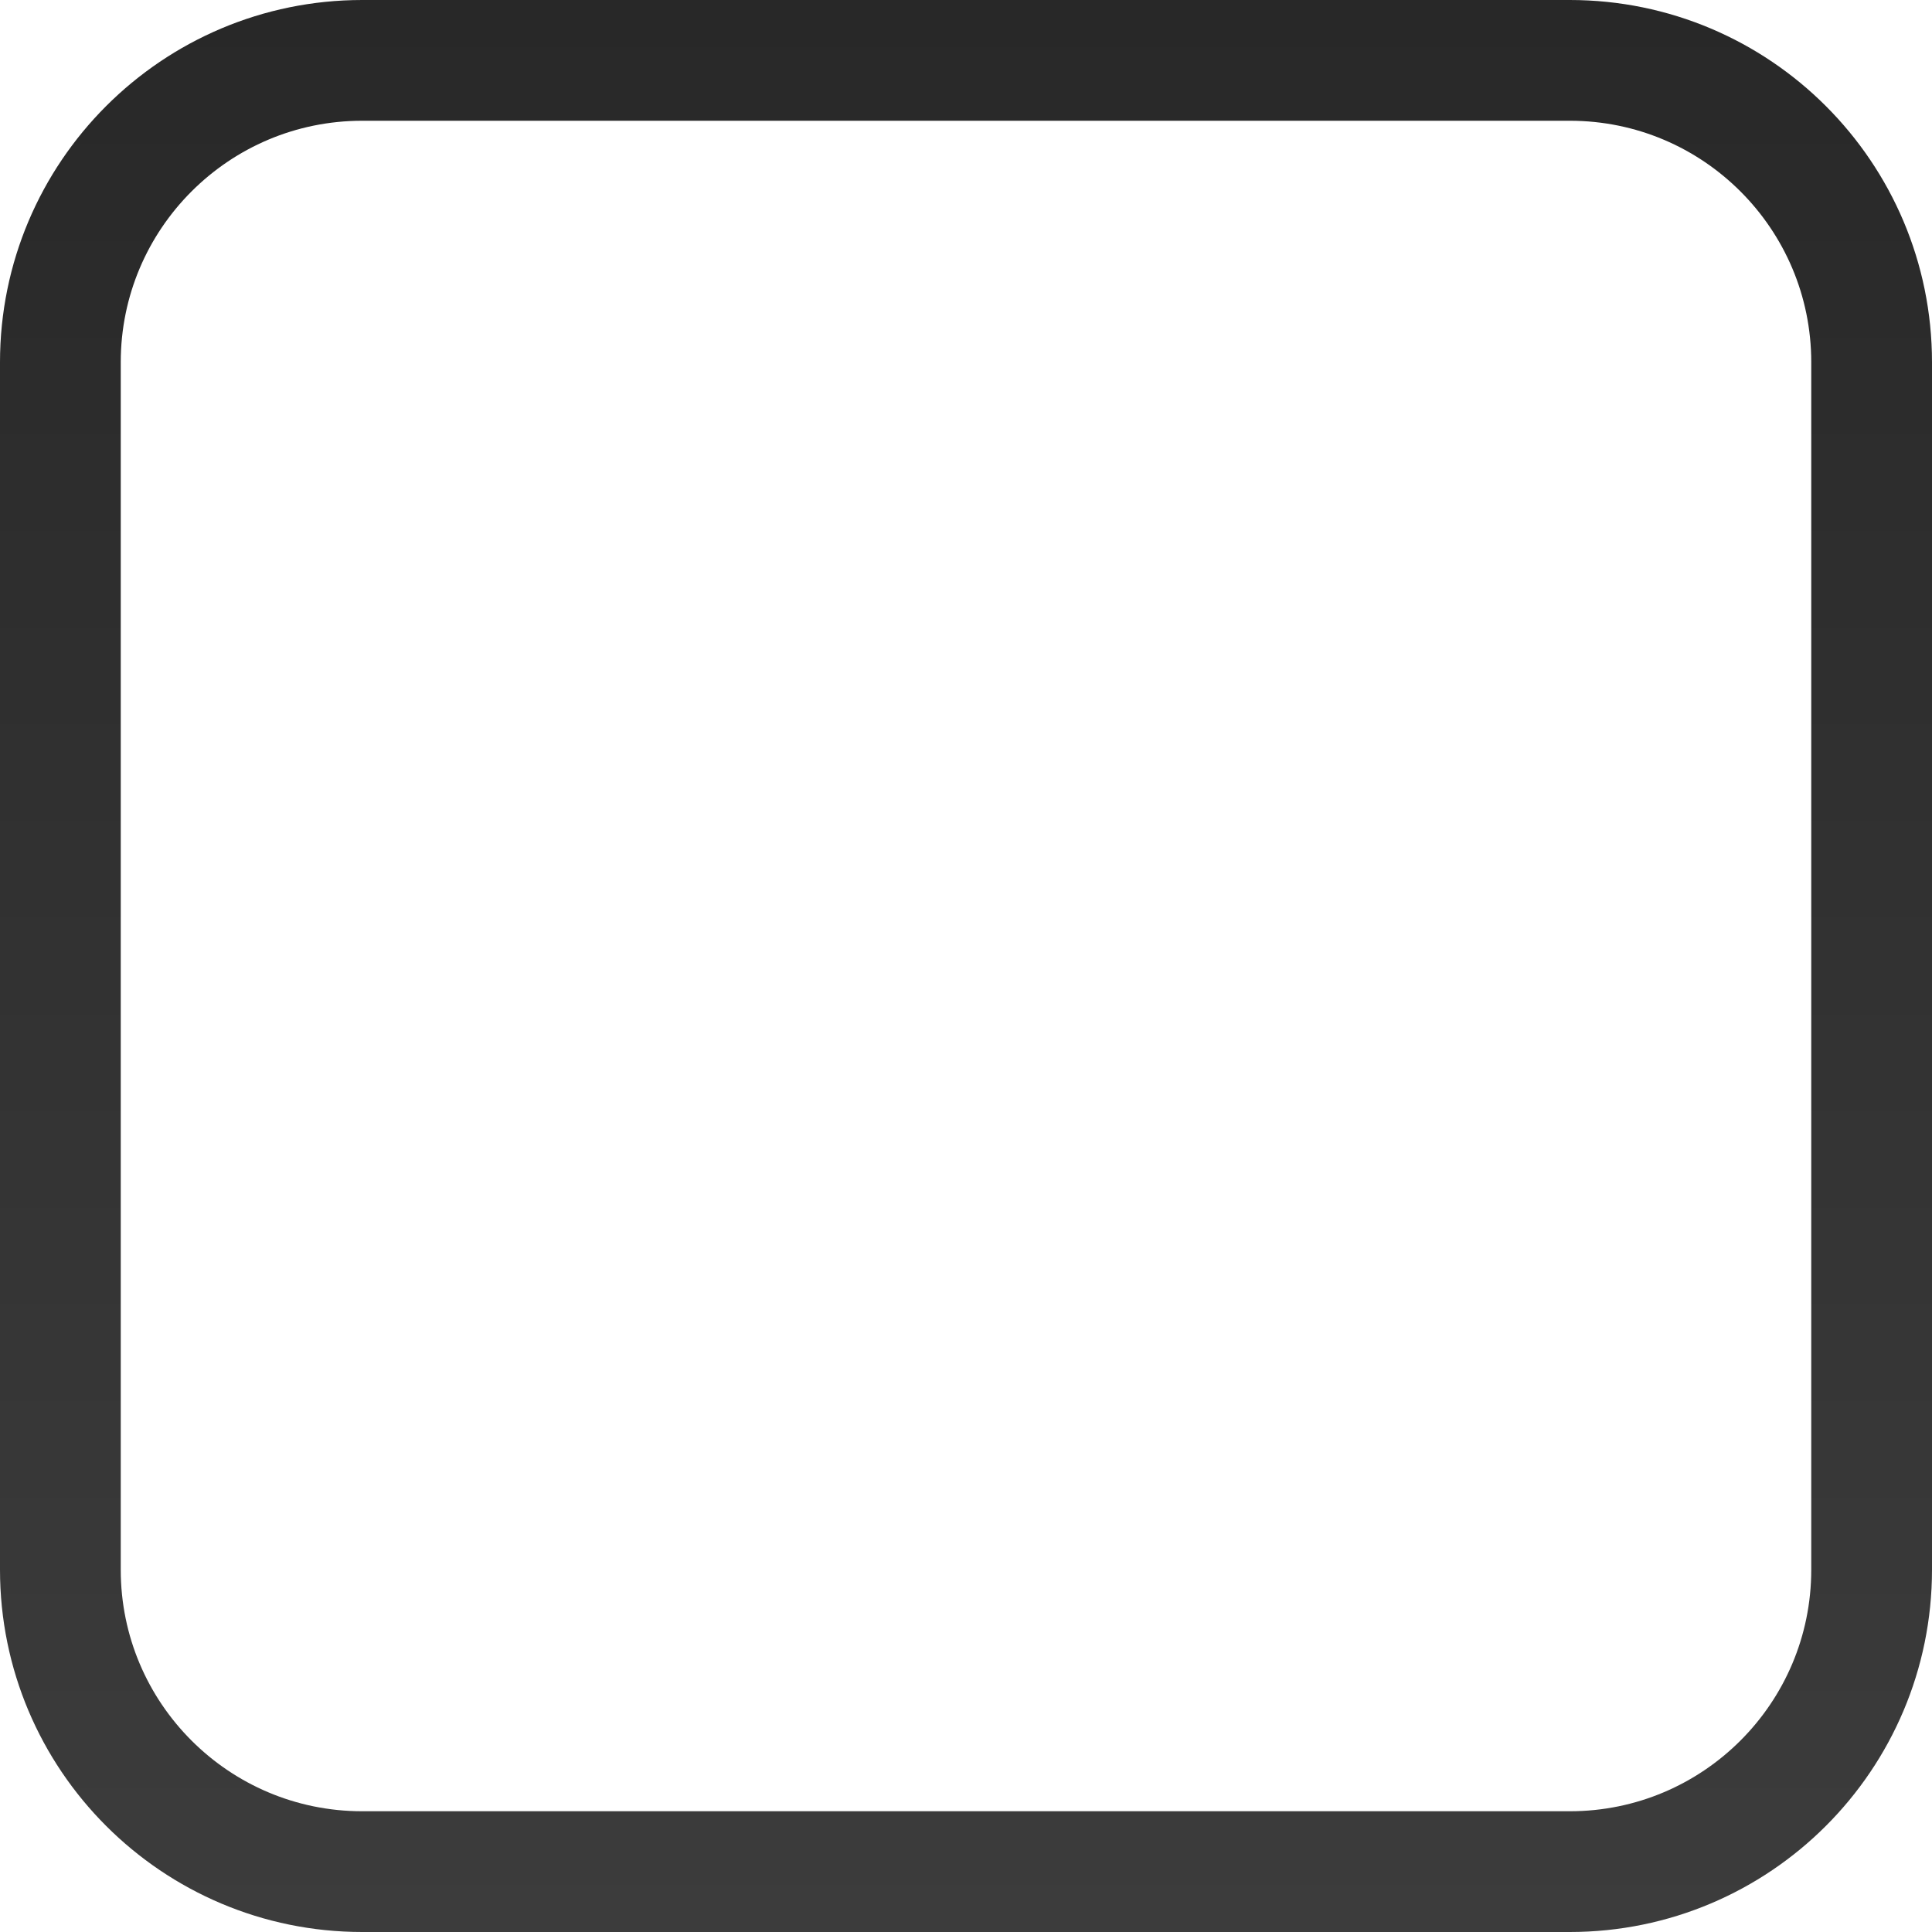
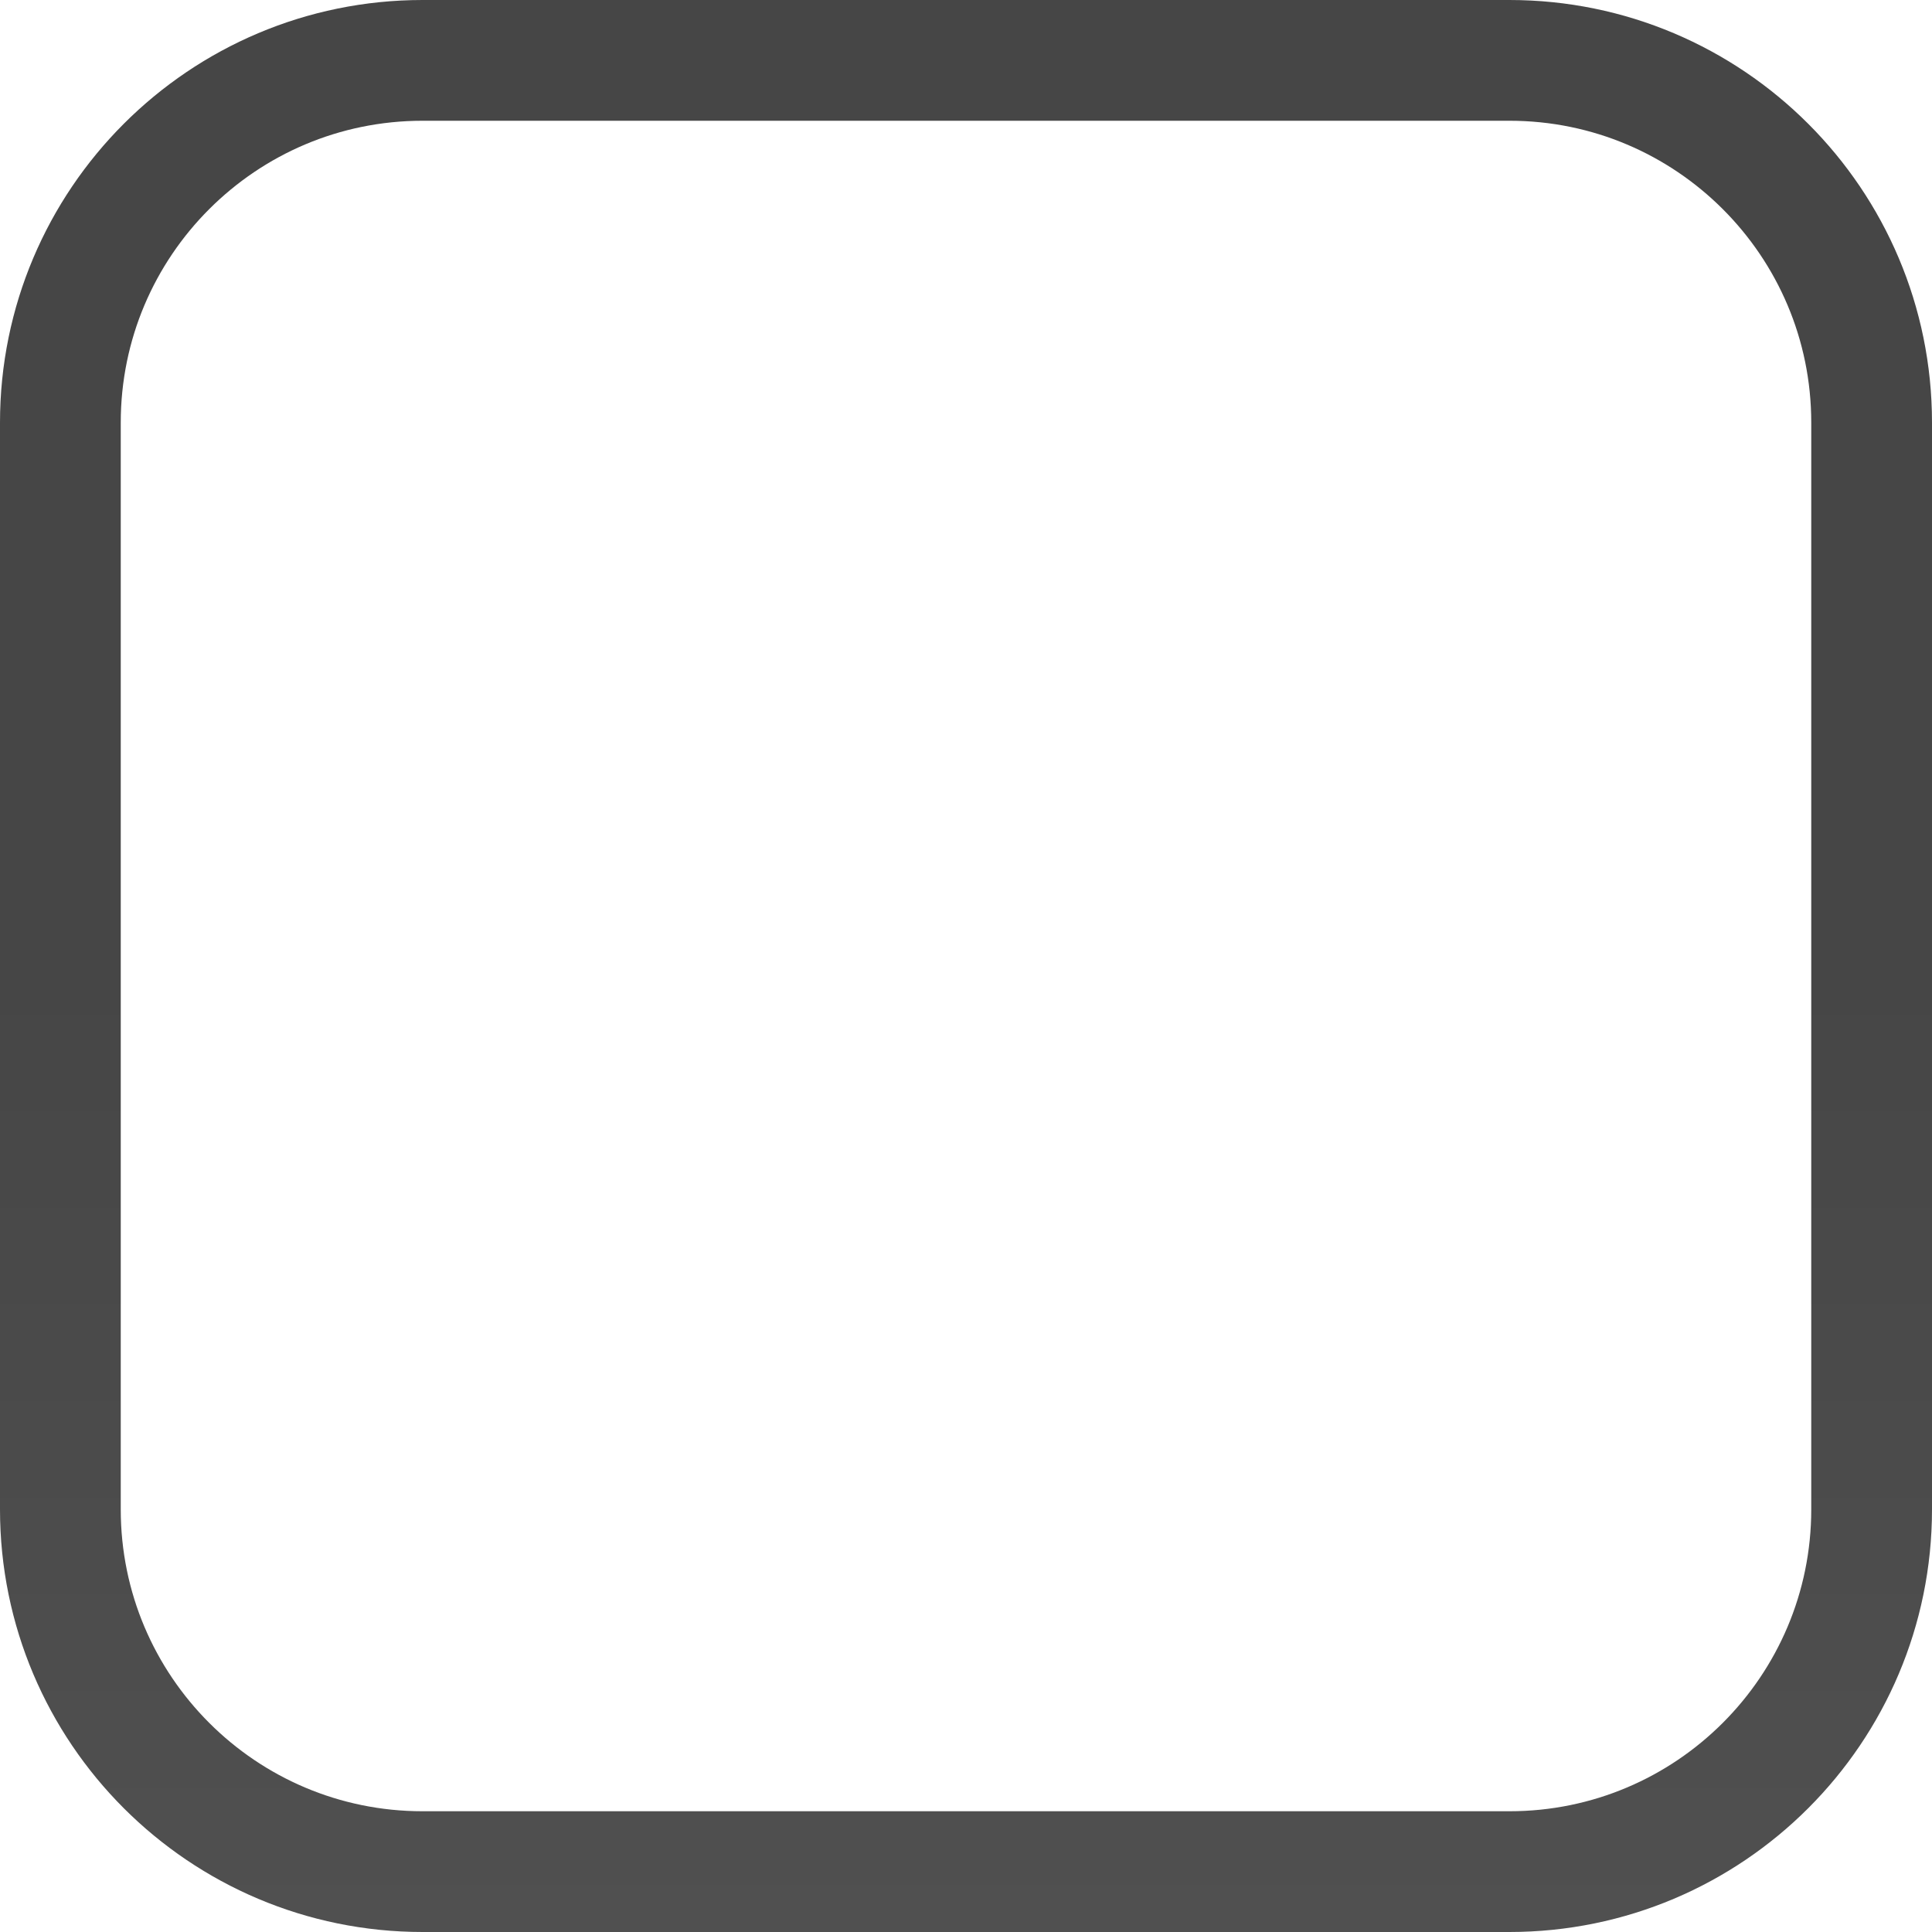
<svg xmlns="http://www.w3.org/2000/svg" xmlns:xlink="http://www.w3.org/1999/xlink" width="16px" height="16px" id="svg33222" version="1.1">
  <defs id="defs33224">
    <linearGradient id="linearGradient7928">
-       <stop style="stop-color:#282828;stop-opacity:1;" offset="0" id="stop7930" />
-       <stop style="stop-color:#3c3c3c;stop-opacity:1;" offset="1" id="stop7932" />
+       <stop style="stop-color:#464646;stop-opacity:1;" offset="0" id="stop7930" />
+       <stop id="stop3755" offset="0.5" style="stop-color:#464646;stop-opacity:1;" />
+       <stop style="stop-color:#505050;stop-opacity:1;" offset="1" id="stop7932" />
    </linearGradient>
-     <linearGradient id="linearGradient4410-4-9-7-9">
-       <stop style="stop-color:#535156;stop-opacity:1;" offset="0" id="stop4412-6-7-4-4" />
-       <stop style="stop-color:#333333;stop-opacity:1;" offset="1" id="stop4414-9-8-8-8" />
-     </linearGradient>
-     <linearGradient xlink:href="#linearGradient5378-2-93" id="linearGradient17869" gradientUnits="userSpaceOnUse" gradientTransform="matrix(0.5965909,0,0,0.5909091,-423.9451,-57.0549)" x1="220" y1="304" x2="220" y2="336.062" />
-     <linearGradient id="linearGradient5378-2-93">
-       <stop style="stop-color:#f4f6f4;stop-opacity:1" offset="0" id="stop5380-6-3" />
-       <stop style="stop-color:#d7dad7;stop-opacity:1" offset="1" id="stop5382-06-2" />
-     </linearGradient>
-     <linearGradient xlink:href="#linearGradient4410-4-9-7-9" id="linearGradient34952" x1="7.97" y1="0.97" x2="7.97" y2="14.937" gradientUnits="userSpaceOnUse" />
    <linearGradient xlink:href="#linearGradient7928" id="linearGradient7934" x1="2.9802322e-08" y1="8" x2="16" y2="8" gradientUnits="userSpaceOnUse" />
  </defs>
  <g id="layer1">
-     <rect ry="2.5" rx="2.5" y="0.5" x="0.5" height="15" width="15" id="rect17861" style="color:#000000;fill:none;stroke:url(#linearGradient7934);stroke-width:1;stroke-miterlimit:4;stroke-opacity:1;stroke-dasharray:none;marker:none;visibility:visible;display:inline;overflow:visible;enable-background:accumulate" transform="matrix(0,1,1,0,0,0)" />
+     <rect ry="3" rx="3" y="0.5" x="0.5" height="15" width="15" id="rect17861" style="color:#000000;fill:none;stroke:url(#linearGradient7934);stroke-width:1;stroke-miterlimit:4;stroke-opacity:1;stroke-dasharray:none;marker:none;visibility:visible;display:inline;overflow:visible;enable-background:accumulate" transform="matrix(0,1,1,0,0,0)" />
  </g>
</svg>
